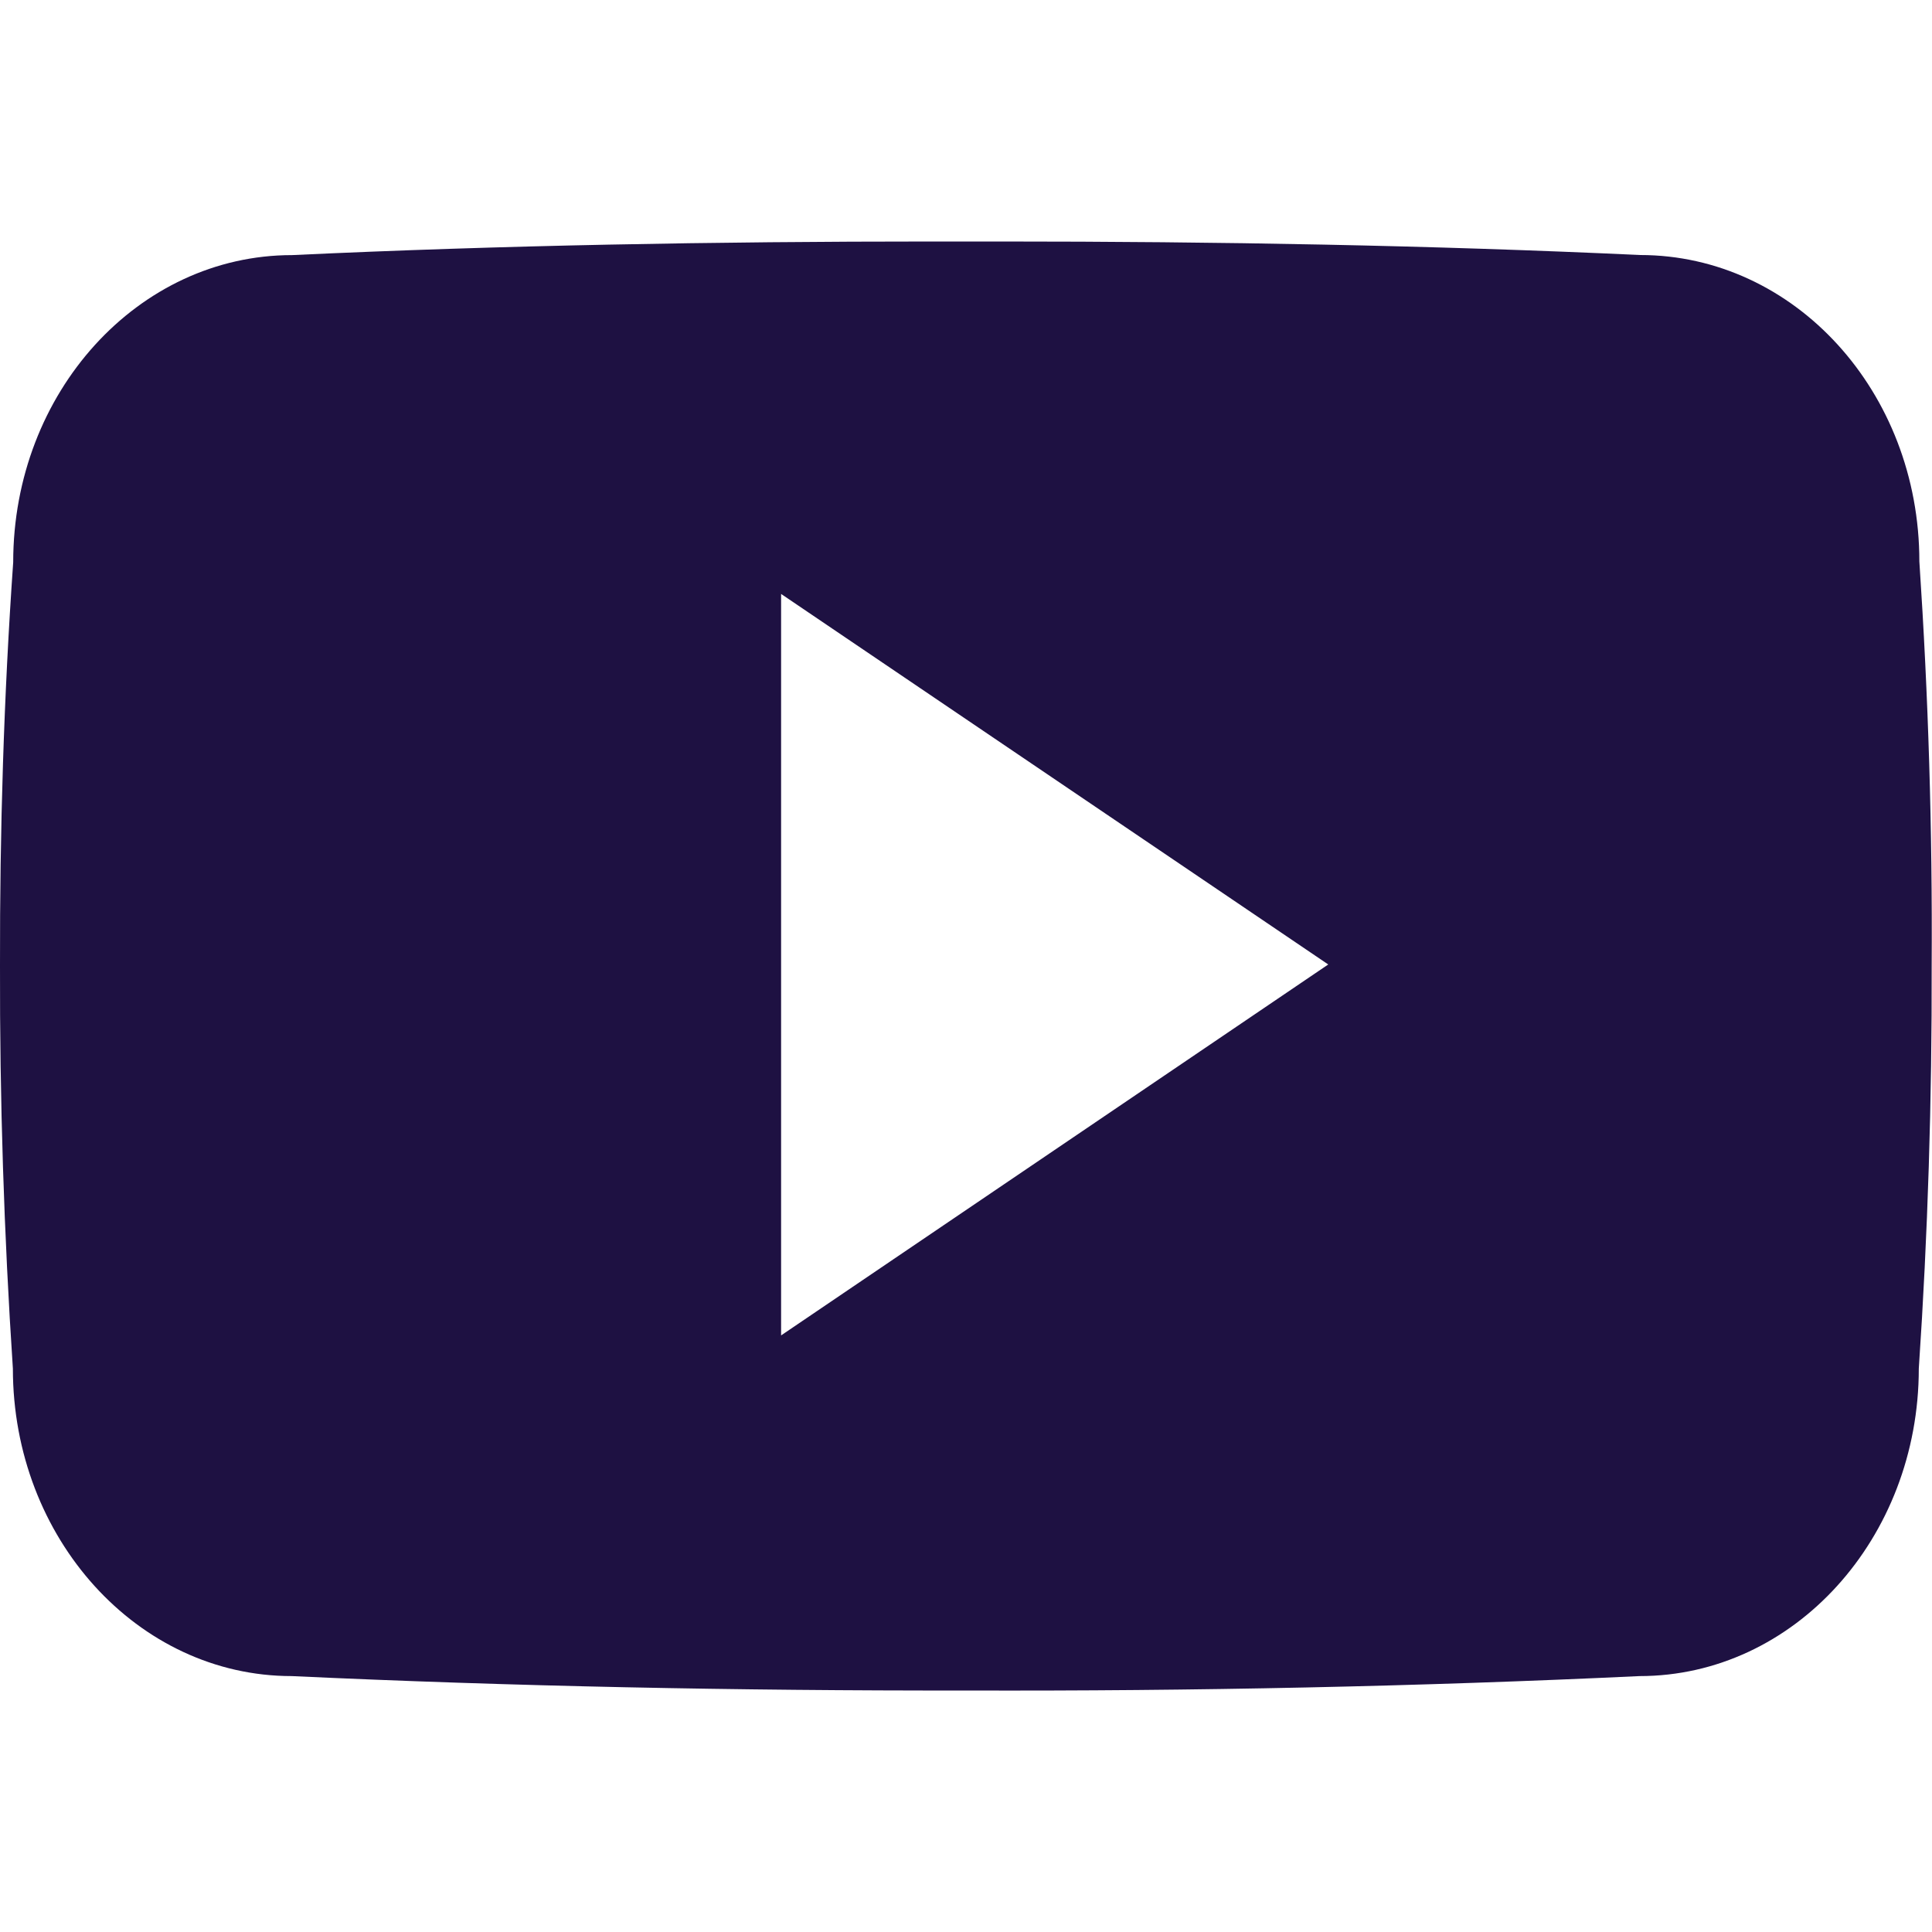
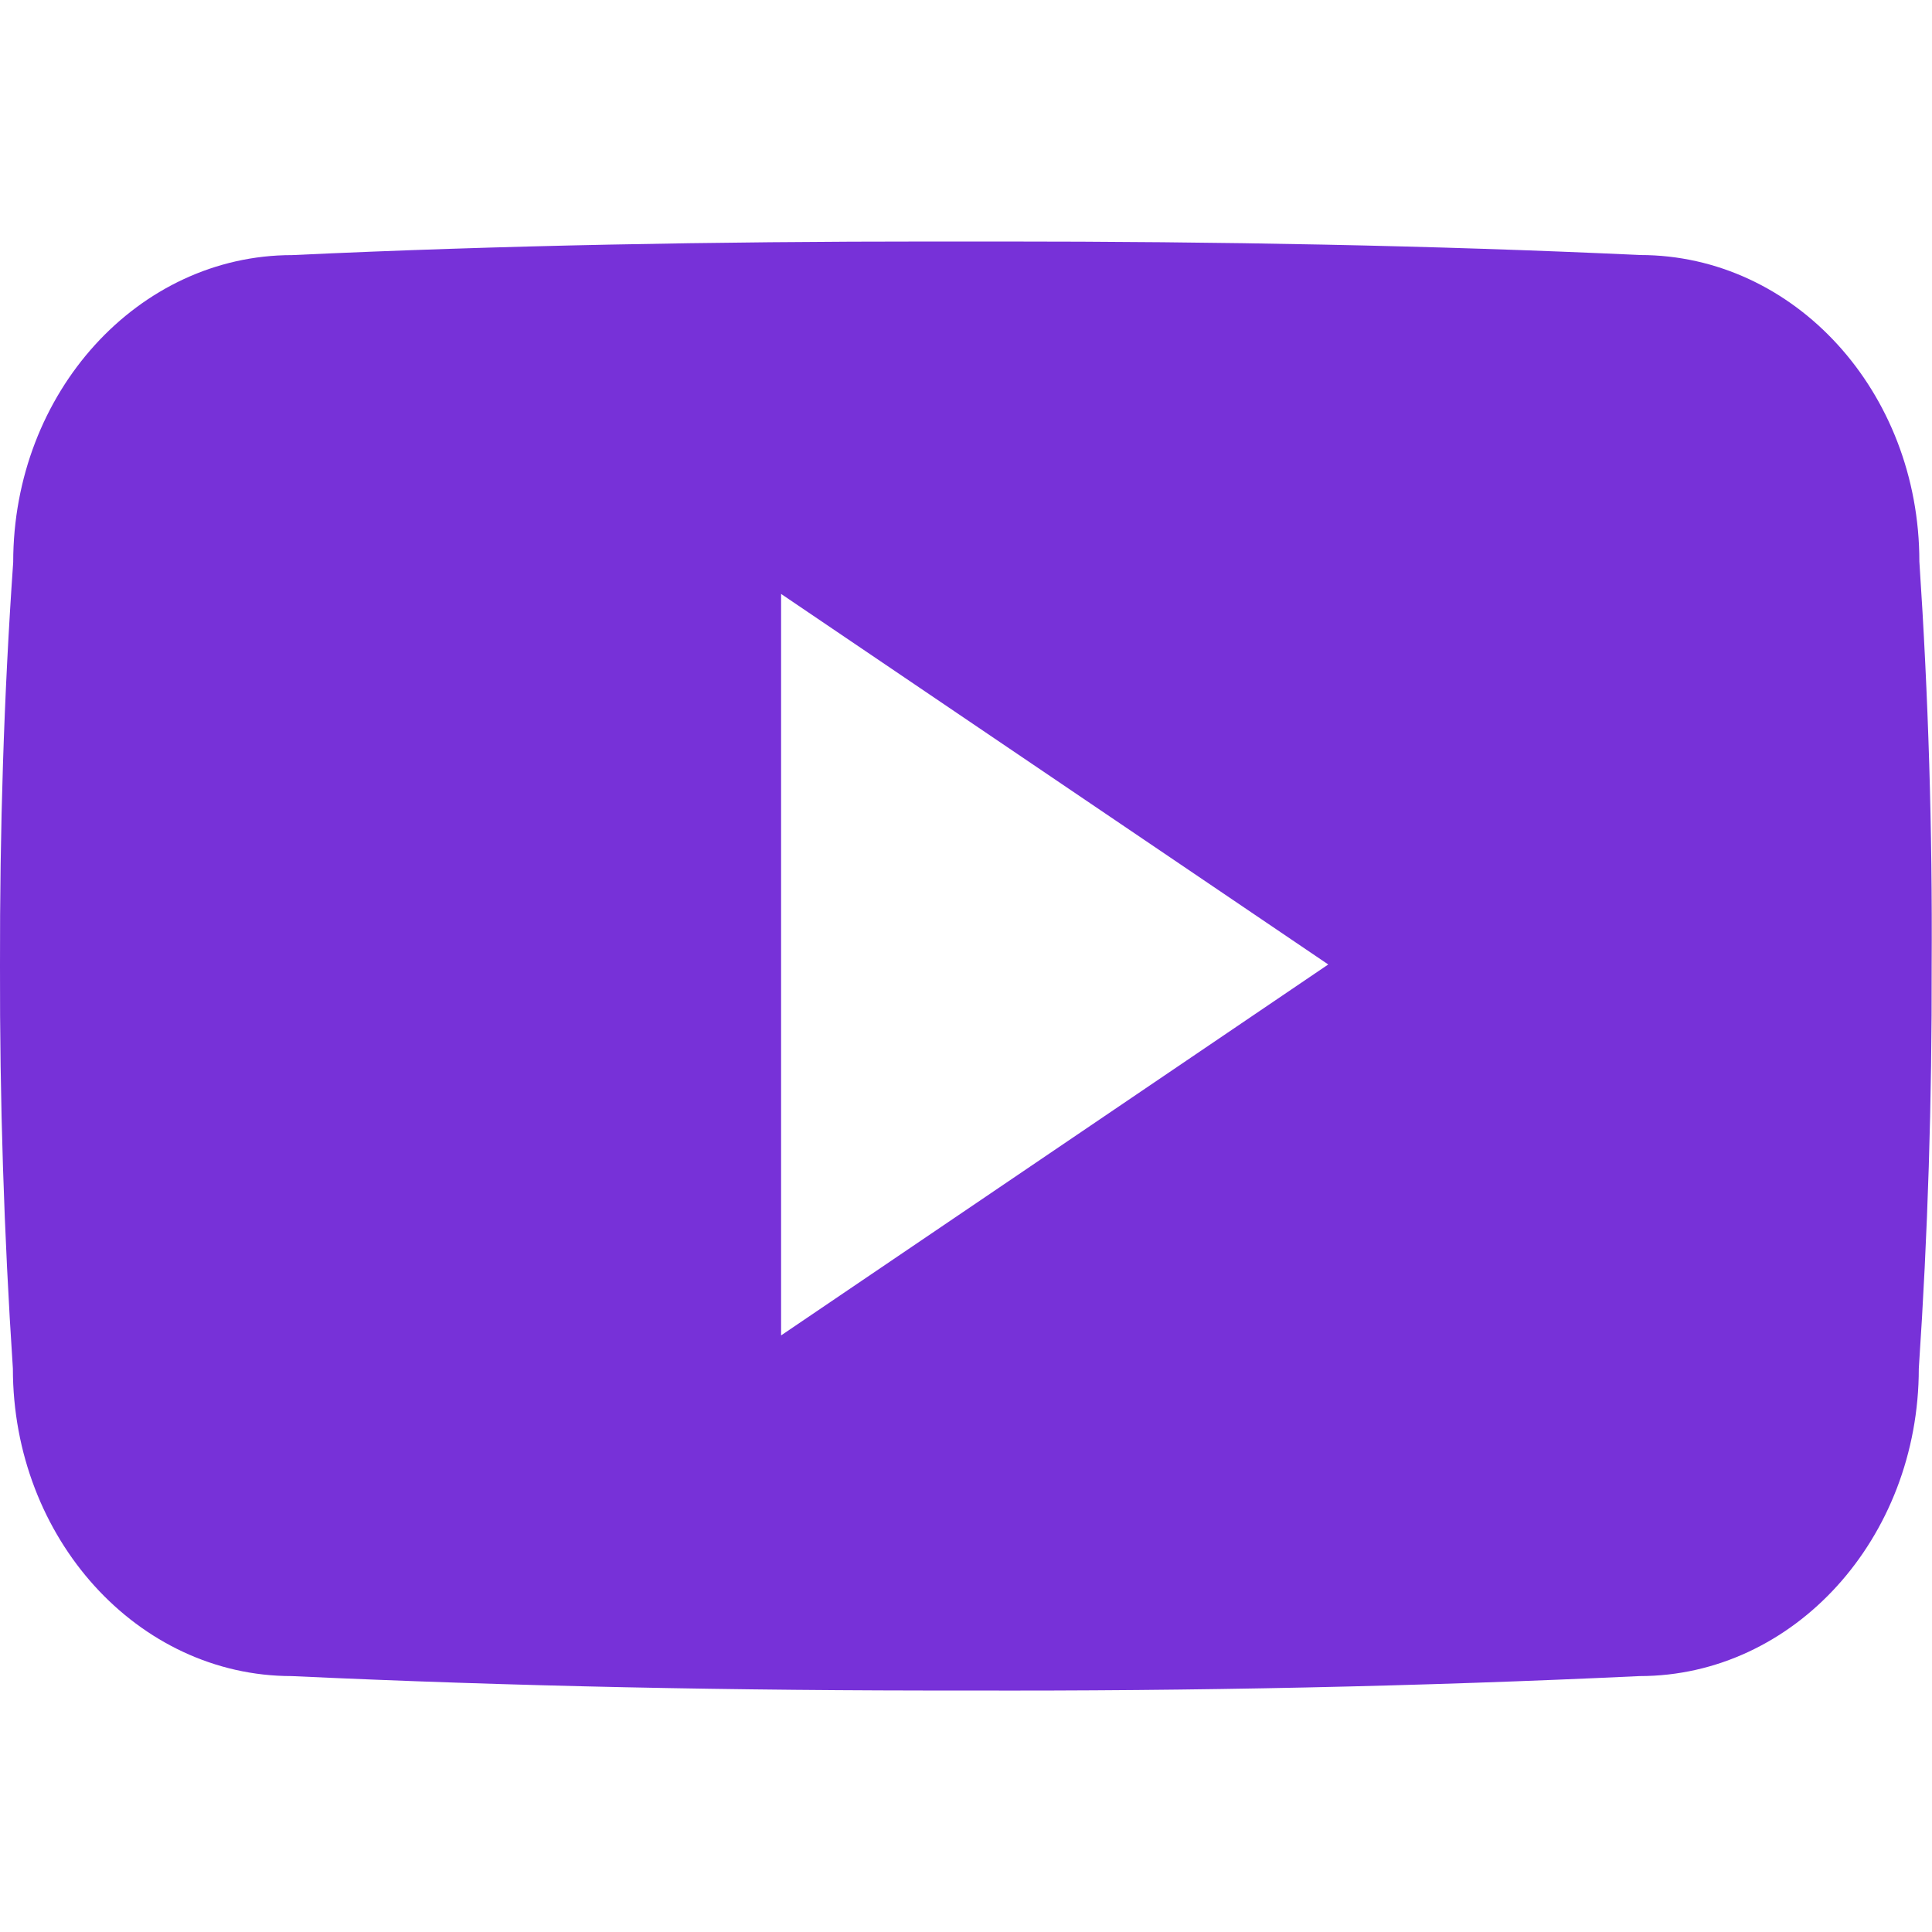
<svg xmlns="http://www.w3.org/2000/svg" width="24" height="24" viewBox="0 0 24 24" fill="none">
-   <path d="M23.843 6.975C23.843 4.865 22.291 3.168 20.374 3.168C17.777 3.047 15.129 3 12.422 3H11.578C8.878 3 6.225 3.047 3.628 3.169C1.716 3.169 0.164 4.875 0.164 6.984C0.047 8.653 -0.003 10.321 0 11.99C-0.004 13.659 0.049 15.329 0.16 17.001C0.16 19.11 1.711 20.821 3.624 20.821C6.352 20.948 9.15 21.004 11.996 21C14.846 21.009 17.636 20.95 20.367 20.821C22.285 20.821 23.836 19.11 23.836 17.001C23.949 15.328 24 13.659 23.996 11.986C24.006 10.317 23.955 8.646 23.843 6.975ZM9.703 16.589V7.378L16.5 11.981L9.703 16.589Z" fill="#1E1142" />
+   <path d="M23.843 6.975C23.843 4.865 22.291 3.168 20.374 3.168C17.777 3.047 15.129 3 12.422 3H11.578C8.878 3 6.225 3.047 3.628 3.169C1.716 3.169 0.164 4.875 0.164 6.984C0.047 8.653 -0.003 10.321 0 11.99C-0.004 13.659 0.049 15.329 0.16 17.001C0.16 19.11 1.711 20.821 3.624 20.821C6.352 20.948 9.15 21.004 11.996 21C14.846 21.009 17.636 20.95 20.367 20.821C22.285 20.821 23.836 19.11 23.836 17.001C23.949 15.328 24 13.659 23.996 11.986C24.006 10.317 23.955 8.646 23.843 6.975ZM9.703 16.589V7.378L16.5 11.981L9.703 16.589Z" fill="#7731D8" />
</svg>
